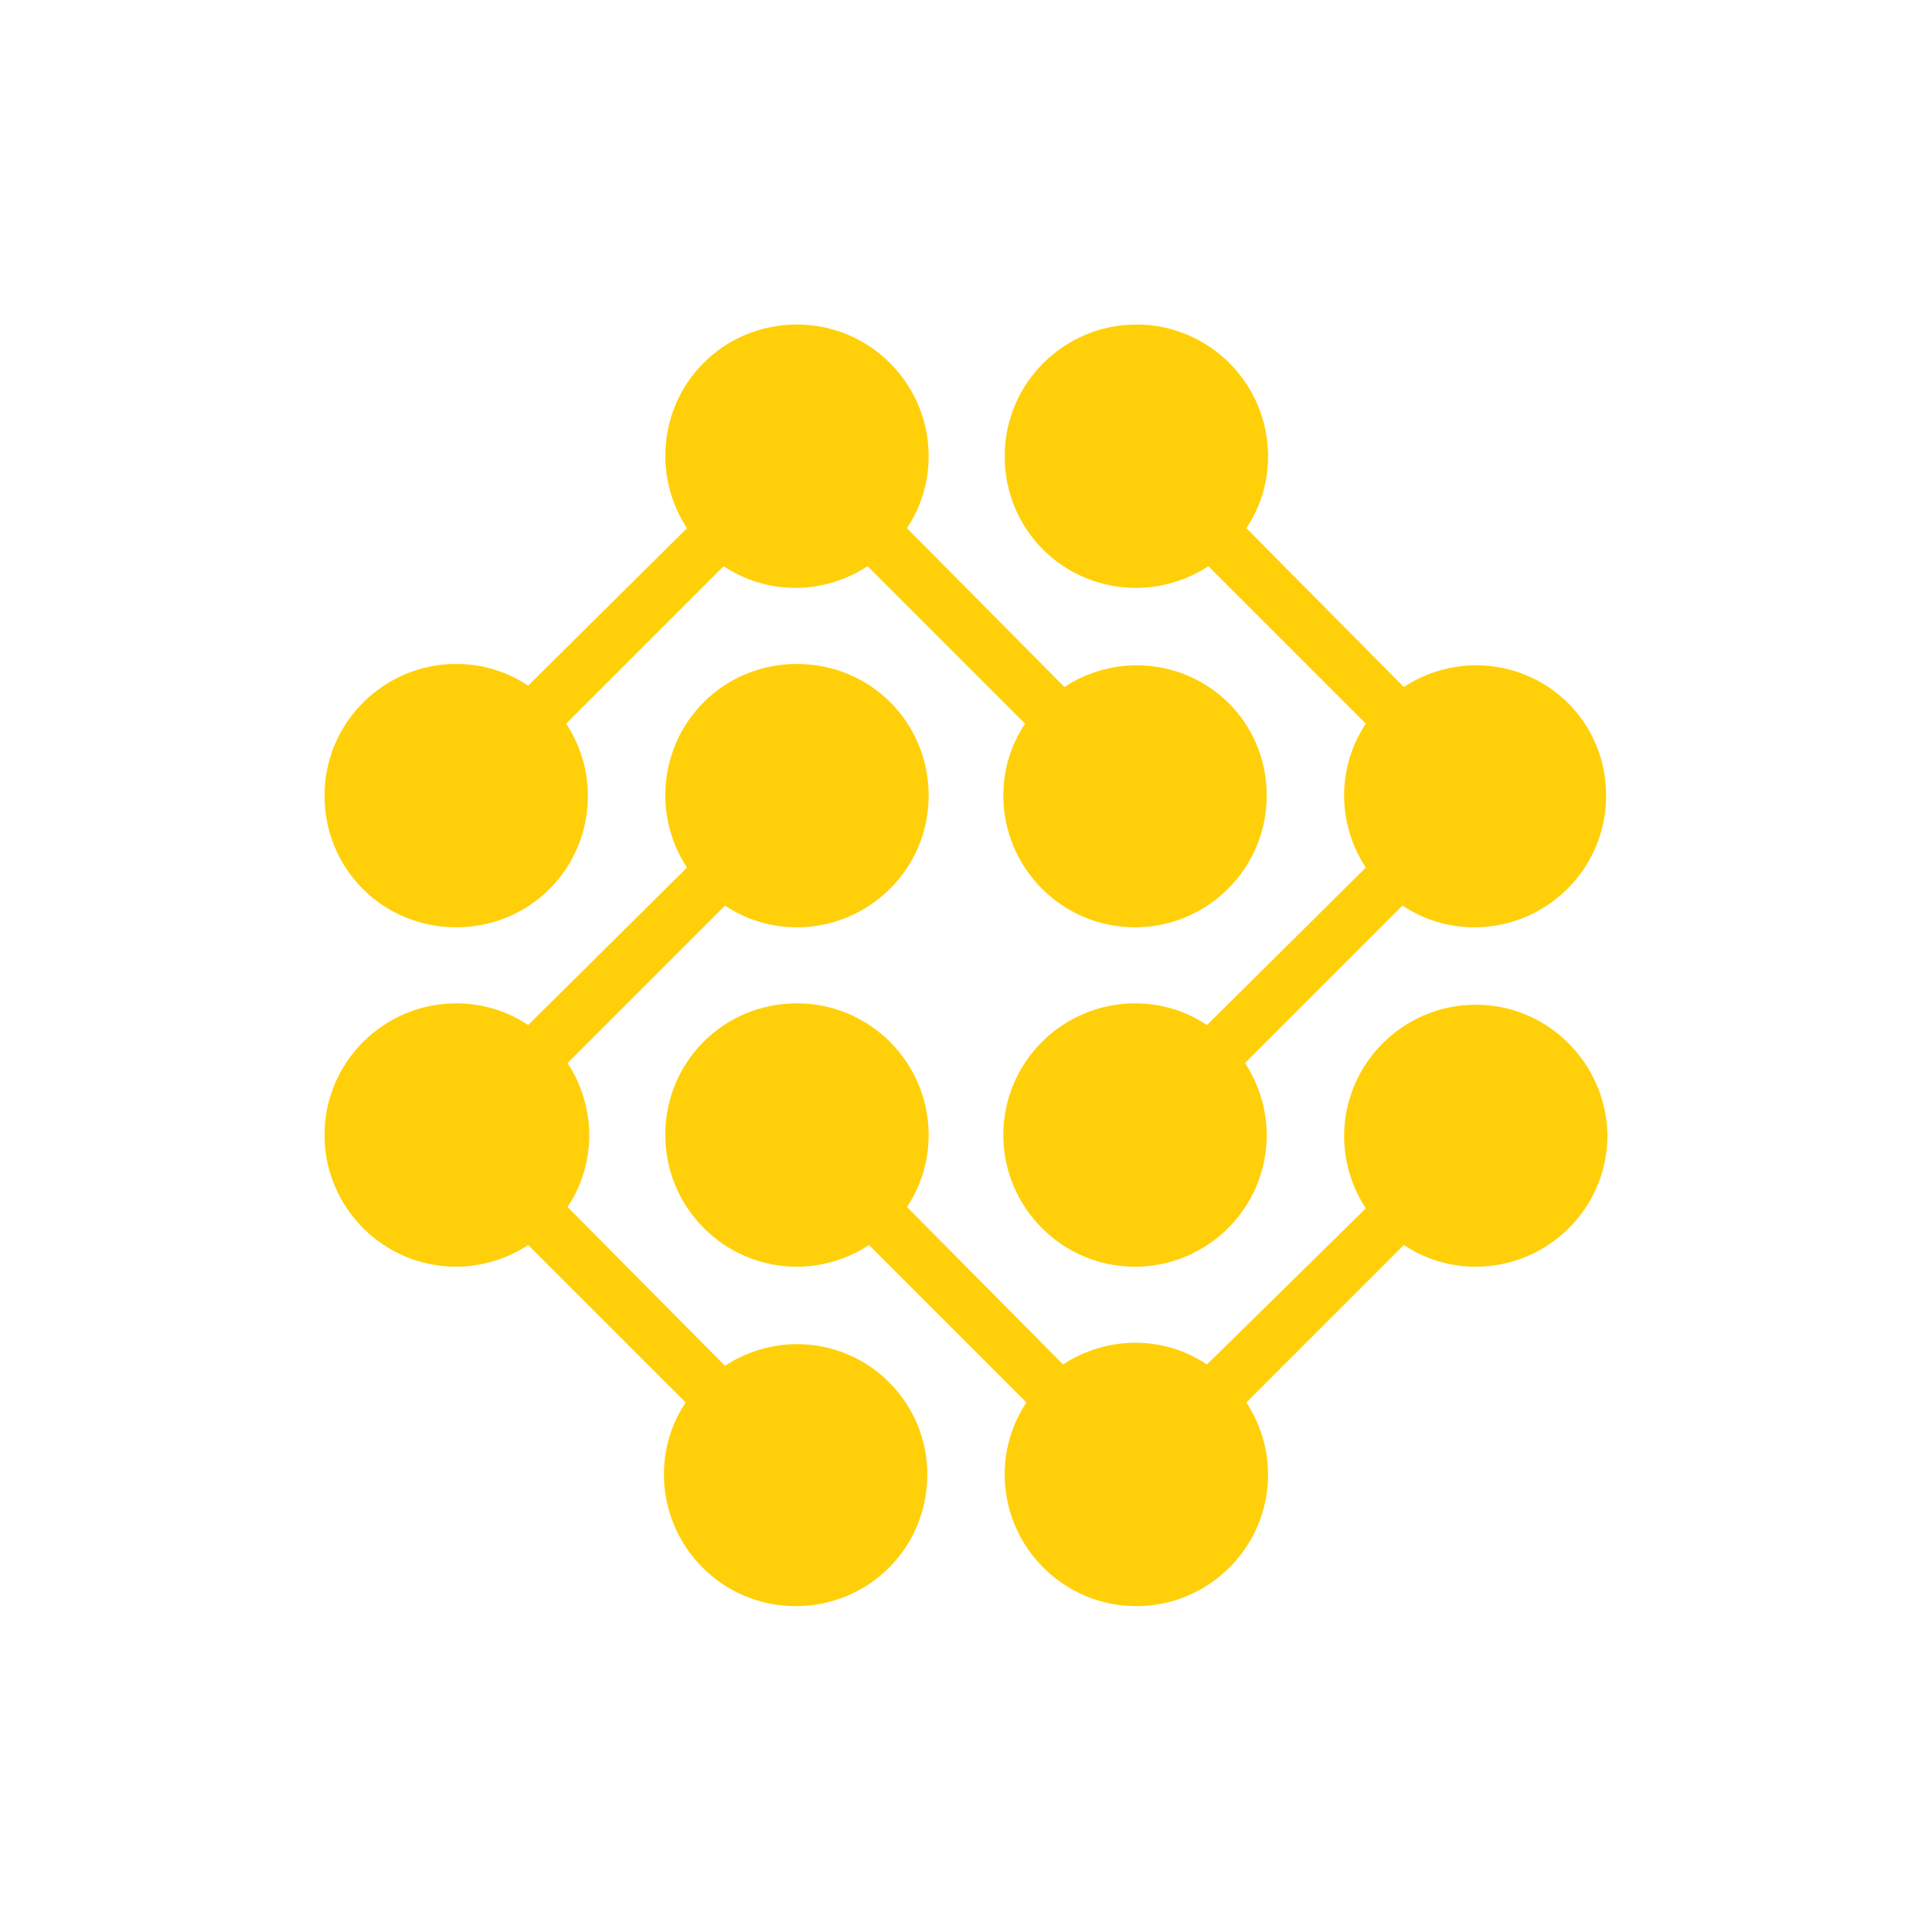
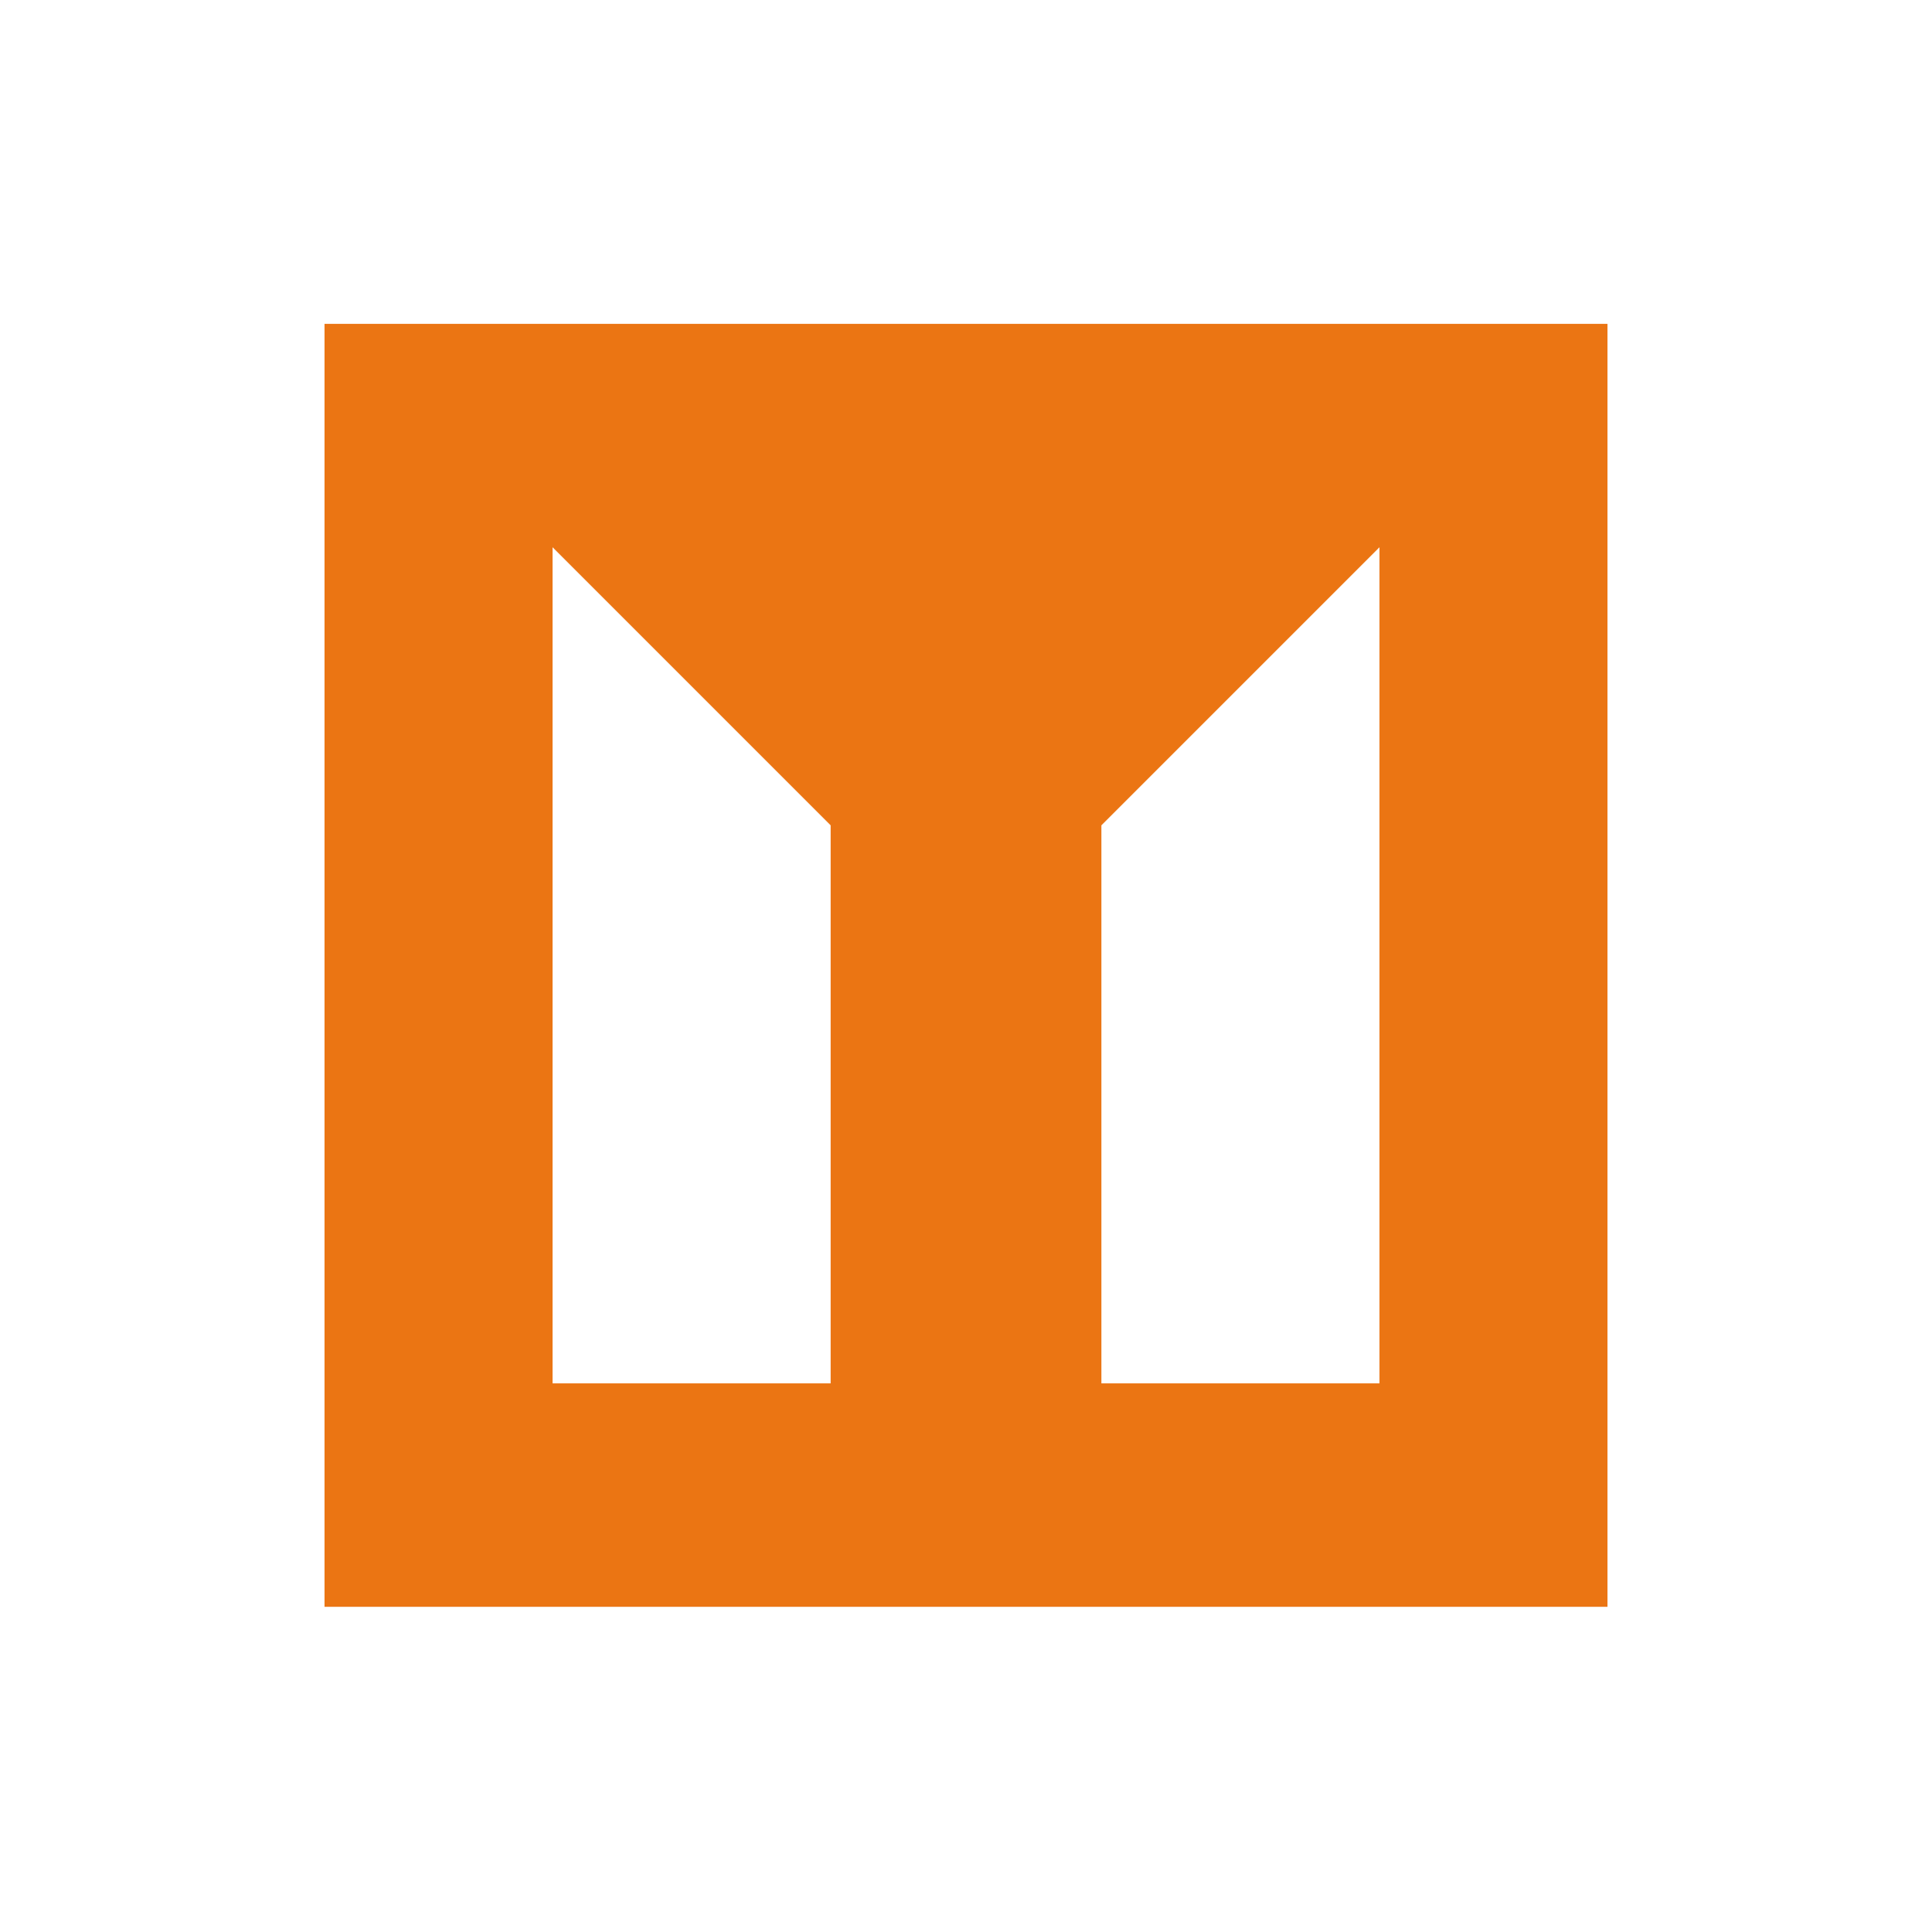
<svg xmlns="http://www.w3.org/2000/svg" width="256" height="256" viewBox="0 0 256 256" fill="none">
-   <path d="M150.577 88.153C147.159 88.153 143.741 89.233 141.042 91.032L120.175 69.984C121.974 67.286 123.053 64.048 123.053 60.45C123.053 50.915 115.317 43 105.603 43C95.889 43 88.153 50.736 88.153 60.45C88.153 63.868 89.233 67.286 91.032 69.984L69.984 90.852C67.286 89.053 64.048 87.974 60.45 87.974C50.915 87.974 43 95.709 43 105.423C43 115.138 50.736 122.873 60.45 122.873C70.164 122.873 77.9 115.138 77.9 105.423C77.9 102.005 76.82 98.587 75.021 95.889L95.889 75.021C98.587 76.82 101.825 77.9 105.423 77.9C108.841 77.9 112.259 76.82 114.958 75.021L135.825 95.889C134.026 98.587 132.947 101.825 132.947 105.423C132.947 114.958 140.683 122.873 150.397 122.873C159.931 122.873 167.847 115.138 167.847 105.423C167.847 95.709 160.111 88.153 150.577 88.153ZM195.55 133.127C186.016 133.127 178.101 140.862 178.101 150.577C178.101 153.995 179.18 157.413 180.979 160.111L159.931 180.799C157.233 179 153.995 177.921 150.397 177.921C146.979 177.921 143.561 179 140.862 180.799L120.175 159.931C121.974 157.233 123.053 153.995 123.053 150.397C123.053 140.862 115.317 132.947 105.603 132.947C95.889 132.947 88.153 140.683 88.153 150.397C88.153 159.931 95.889 167.847 105.603 167.847C109.021 167.847 112.439 166.767 115.138 164.968L136.005 185.836C134.206 188.534 133.127 191.772 133.127 195.37C133.127 204.905 140.862 212.82 150.577 212.82C160.111 212.82 168.026 205.085 168.026 195.37C168.026 191.952 166.947 188.534 165.148 185.836L186.016 164.968C188.714 166.767 191.952 167.847 195.55 167.847C205.085 167.847 213 160.111 213 150.397C212.82 140.862 205.085 133.127 195.55 133.127Z" fill="#FFD009" />
-   <path d="M105.603 178.101C102.185 178.101 98.767 179.18 96.069 180.979L75.201 159.931C77 157.233 78.079 153.995 78.079 150.397C78.079 146.979 77 143.561 75.201 140.862L96.069 119.995C98.767 121.794 102.005 122.873 105.603 122.873C115.138 122.873 123.053 115.138 123.053 105.423C123.053 95.709 115.317 87.974 105.603 87.974C95.889 87.974 88.153 95.709 88.153 105.423C88.153 108.841 89.233 112.259 91.032 114.958L69.984 135.825C67.286 134.026 64.048 132.947 60.45 132.947C50.915 132.947 43 140.683 43 150.397C43 159.931 50.736 167.847 60.45 167.847C63.868 167.847 67.286 166.767 69.984 164.968L90.852 185.836C89.053 188.534 87.974 191.772 87.974 195.37C87.974 204.905 95.709 212.82 105.423 212.82C115.138 212.82 122.873 205.085 122.873 195.37C122.873 185.836 115.138 178.101 105.603 178.101ZM195.55 88.153C192.132 88.153 188.714 89.233 186.016 91.032L165.148 69.984C166.947 67.286 168.026 64.048 168.026 60.45C168.026 50.915 160.291 43 150.577 43C141.042 43 133.127 50.736 133.127 60.45C133.127 70.164 140.862 77.9 150.577 77.9C153.995 77.9 157.413 76.82 160.111 75.021L180.979 95.889C179.18 98.587 178.101 101.825 178.101 105.423C178.101 108.841 179.18 112.259 180.979 114.958L159.931 135.825C157.233 134.026 153.995 132.947 150.397 132.947C140.862 132.947 132.947 140.683 132.947 150.397C132.947 159.931 140.683 167.847 150.397 167.847C159.931 167.847 167.847 160.111 167.847 150.397C167.847 146.979 166.767 143.561 164.968 140.862L185.836 119.995C188.534 121.794 191.772 122.873 195.37 122.873C204.905 122.873 212.82 115.138 212.82 105.423C212.82 95.709 205.085 88.153 195.55 88.153Z" fill="#FFD009" />
+   <path d="M43 212.91H213V42.91H43V212.91ZM145.94 109.359L182.788 72.511V183.304H145.94V109.359ZM73.218 72.511L110.065 109.359V183.304H73.218V72.511Z" fill="#EB7513" />
</svg>
